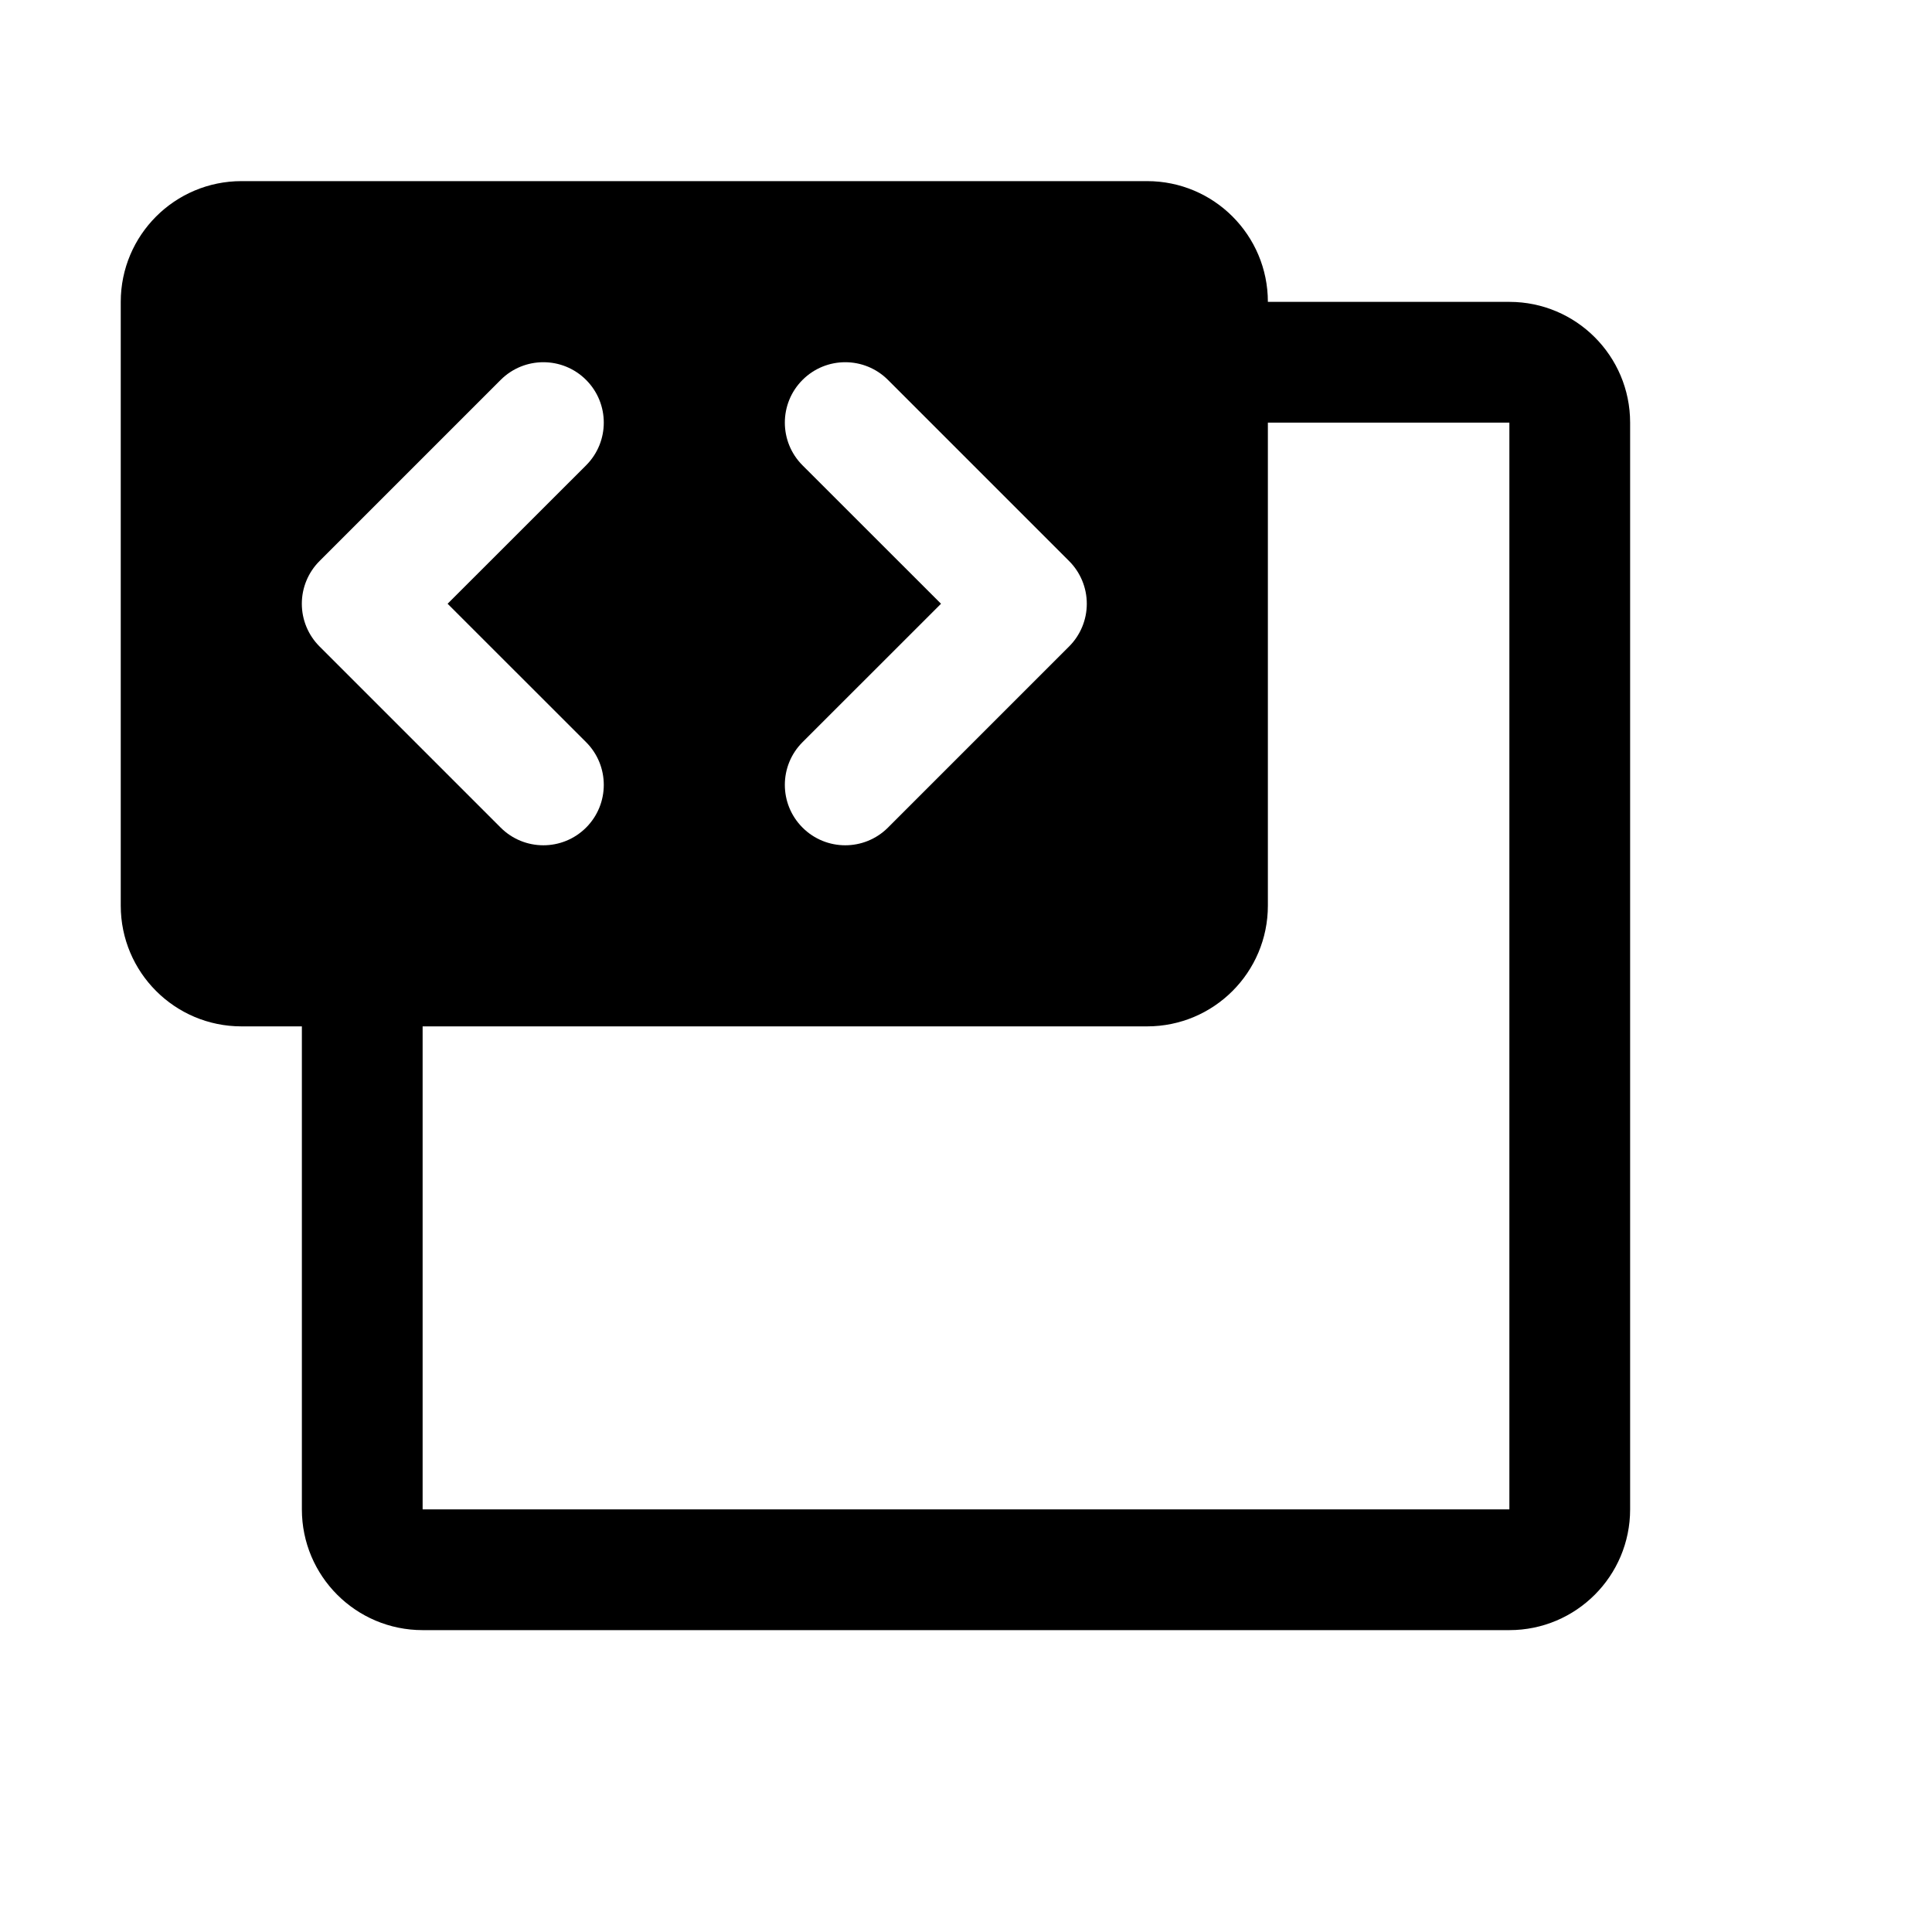
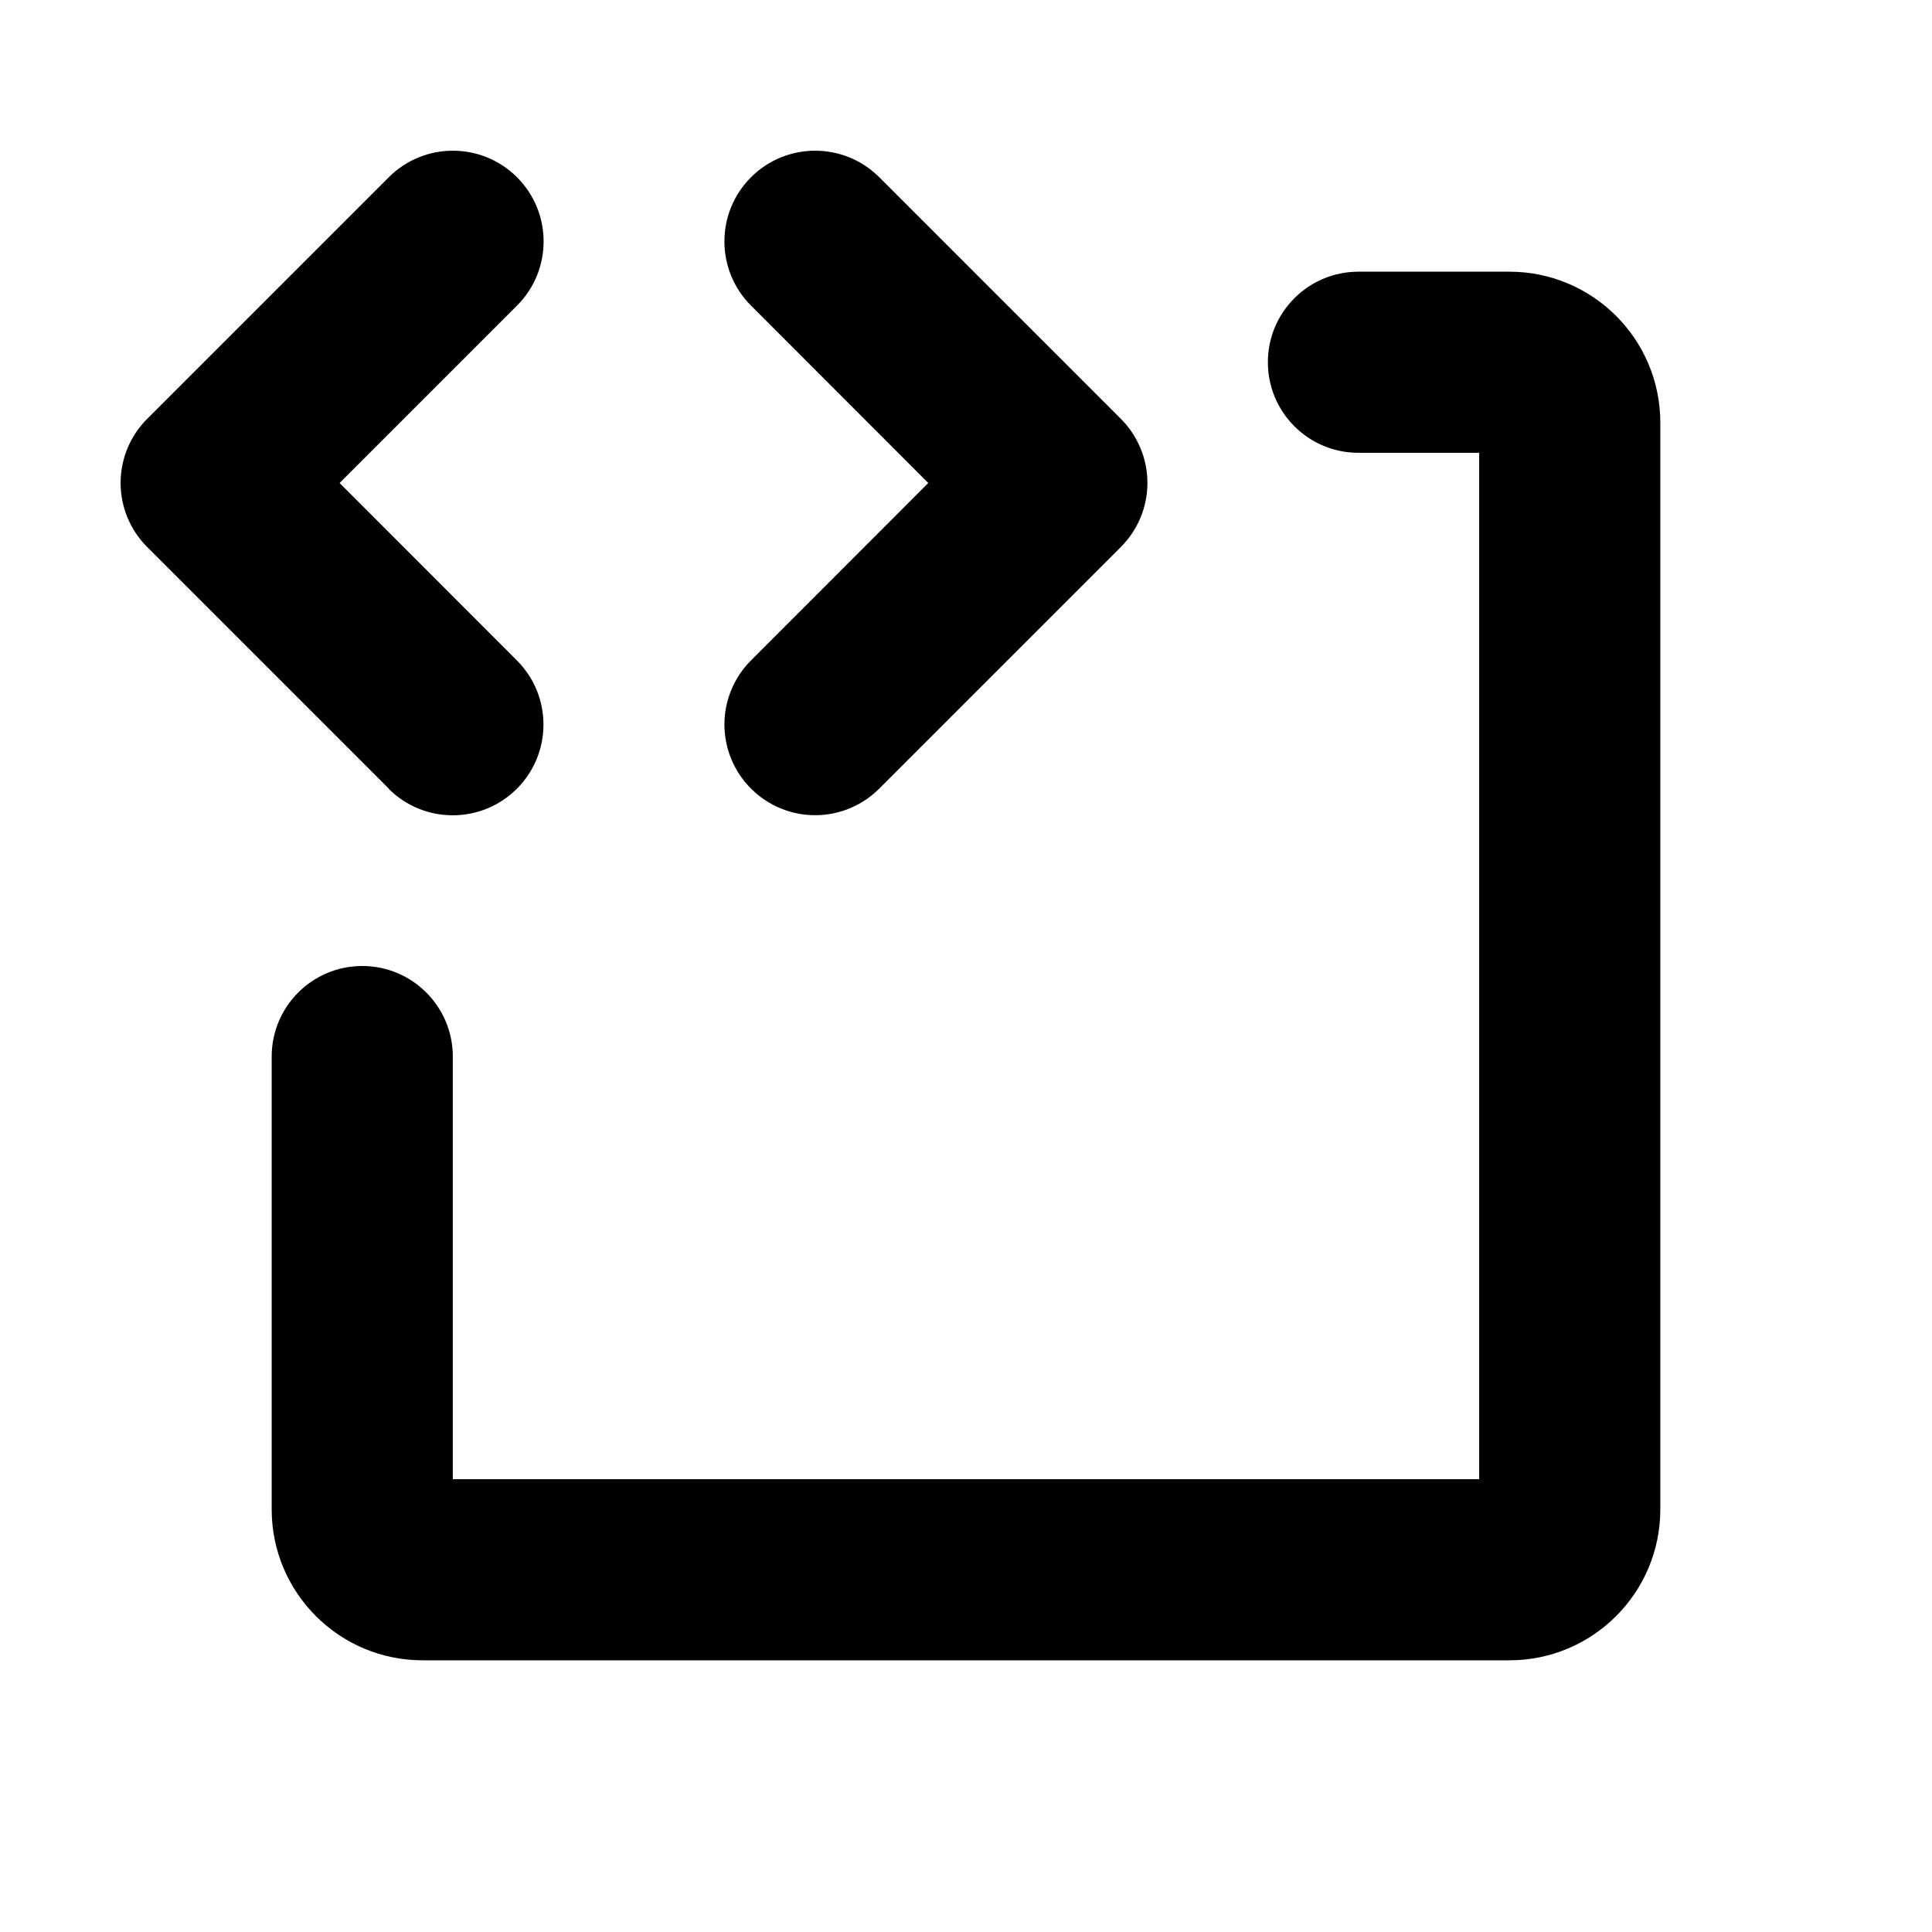
<svg xmlns="http://www.w3.org/2000/svg" viewBox="0 0 256 256" fill="currentColor">
-   <path d="M200,40H168a16,16,0,0,0-16-16H32A16,16,0,0,0,16,40v80a16,16,0,0,0,16,16h8v64a16,16,0,0,0,16,16H200a16,16,0,0,0,16-16V56A16,16,0,0,0,200,40ZM106.34,61.66a8,8,0,0,1,11.32-11.32l24,24a8,8,0,0,1,0,11.32l-24,24a8,8,0,0,1-11.32-11.32L124.69,80Zm-64,24a8,8,0,0,1,0-11.32l24-24A8,8,0,0,1,77.66,61.66L59.31,80,77.66,98.34a8,8,0,0,1-11.32,11.32ZM200,200H56V136h96a16,16,0,0,0,16-16V56h32Z" />
+   <path d="M51.51,104.49l-32-32a12,12,0,0,1,0-17l32-32a12,12,0,1,1,17,17L45,64,68.49,87.51a12,12,0,0,1-17,17Zm48,0a12,12,0,0,0,17,0l32-32a12,12,0,0,0,0-17l-32-32a12,12,0,1,0-17,17L123,64,99.51,87.51A12,12,0,0,0,99.51,104.49ZM200,36H180a12,12,0,0,0,0,24h16V196H60V140a12,12,0,0,0-24,0v60a20,20,0,0,0,20,20H200a20,20,0,0,0,20-20V56A20,20,0,0,0,200,36Z" />
</svg>
